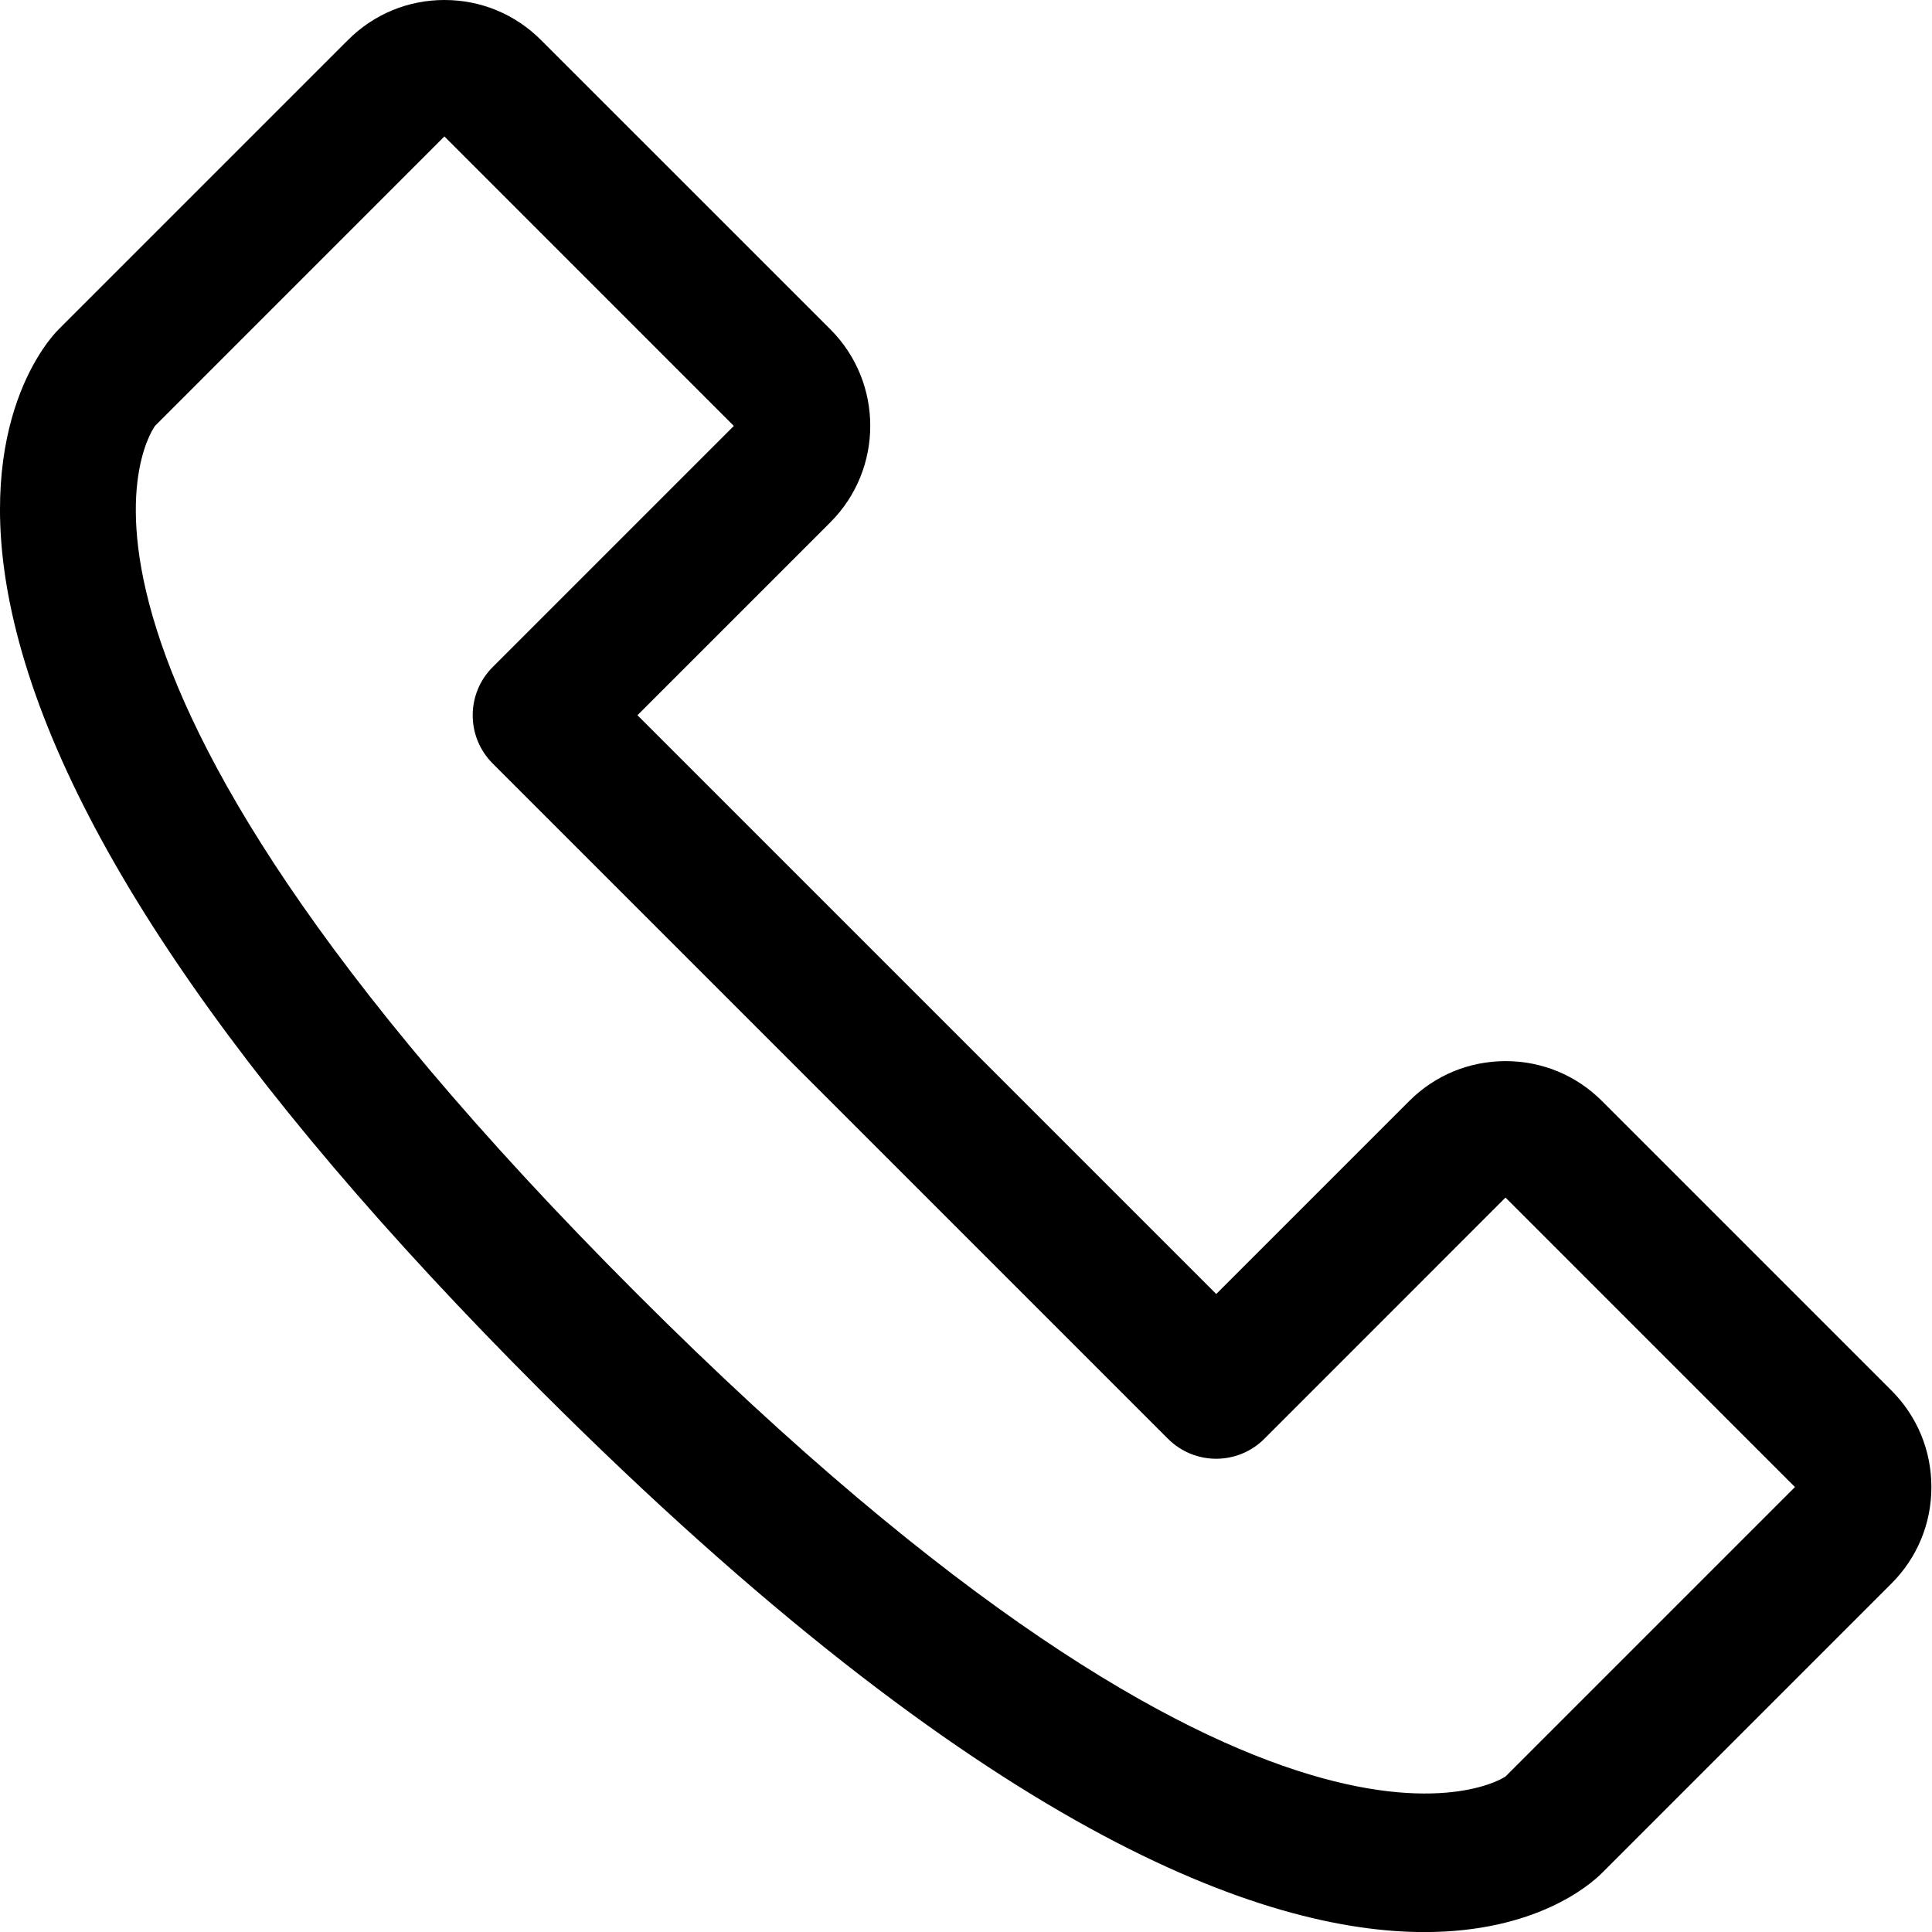
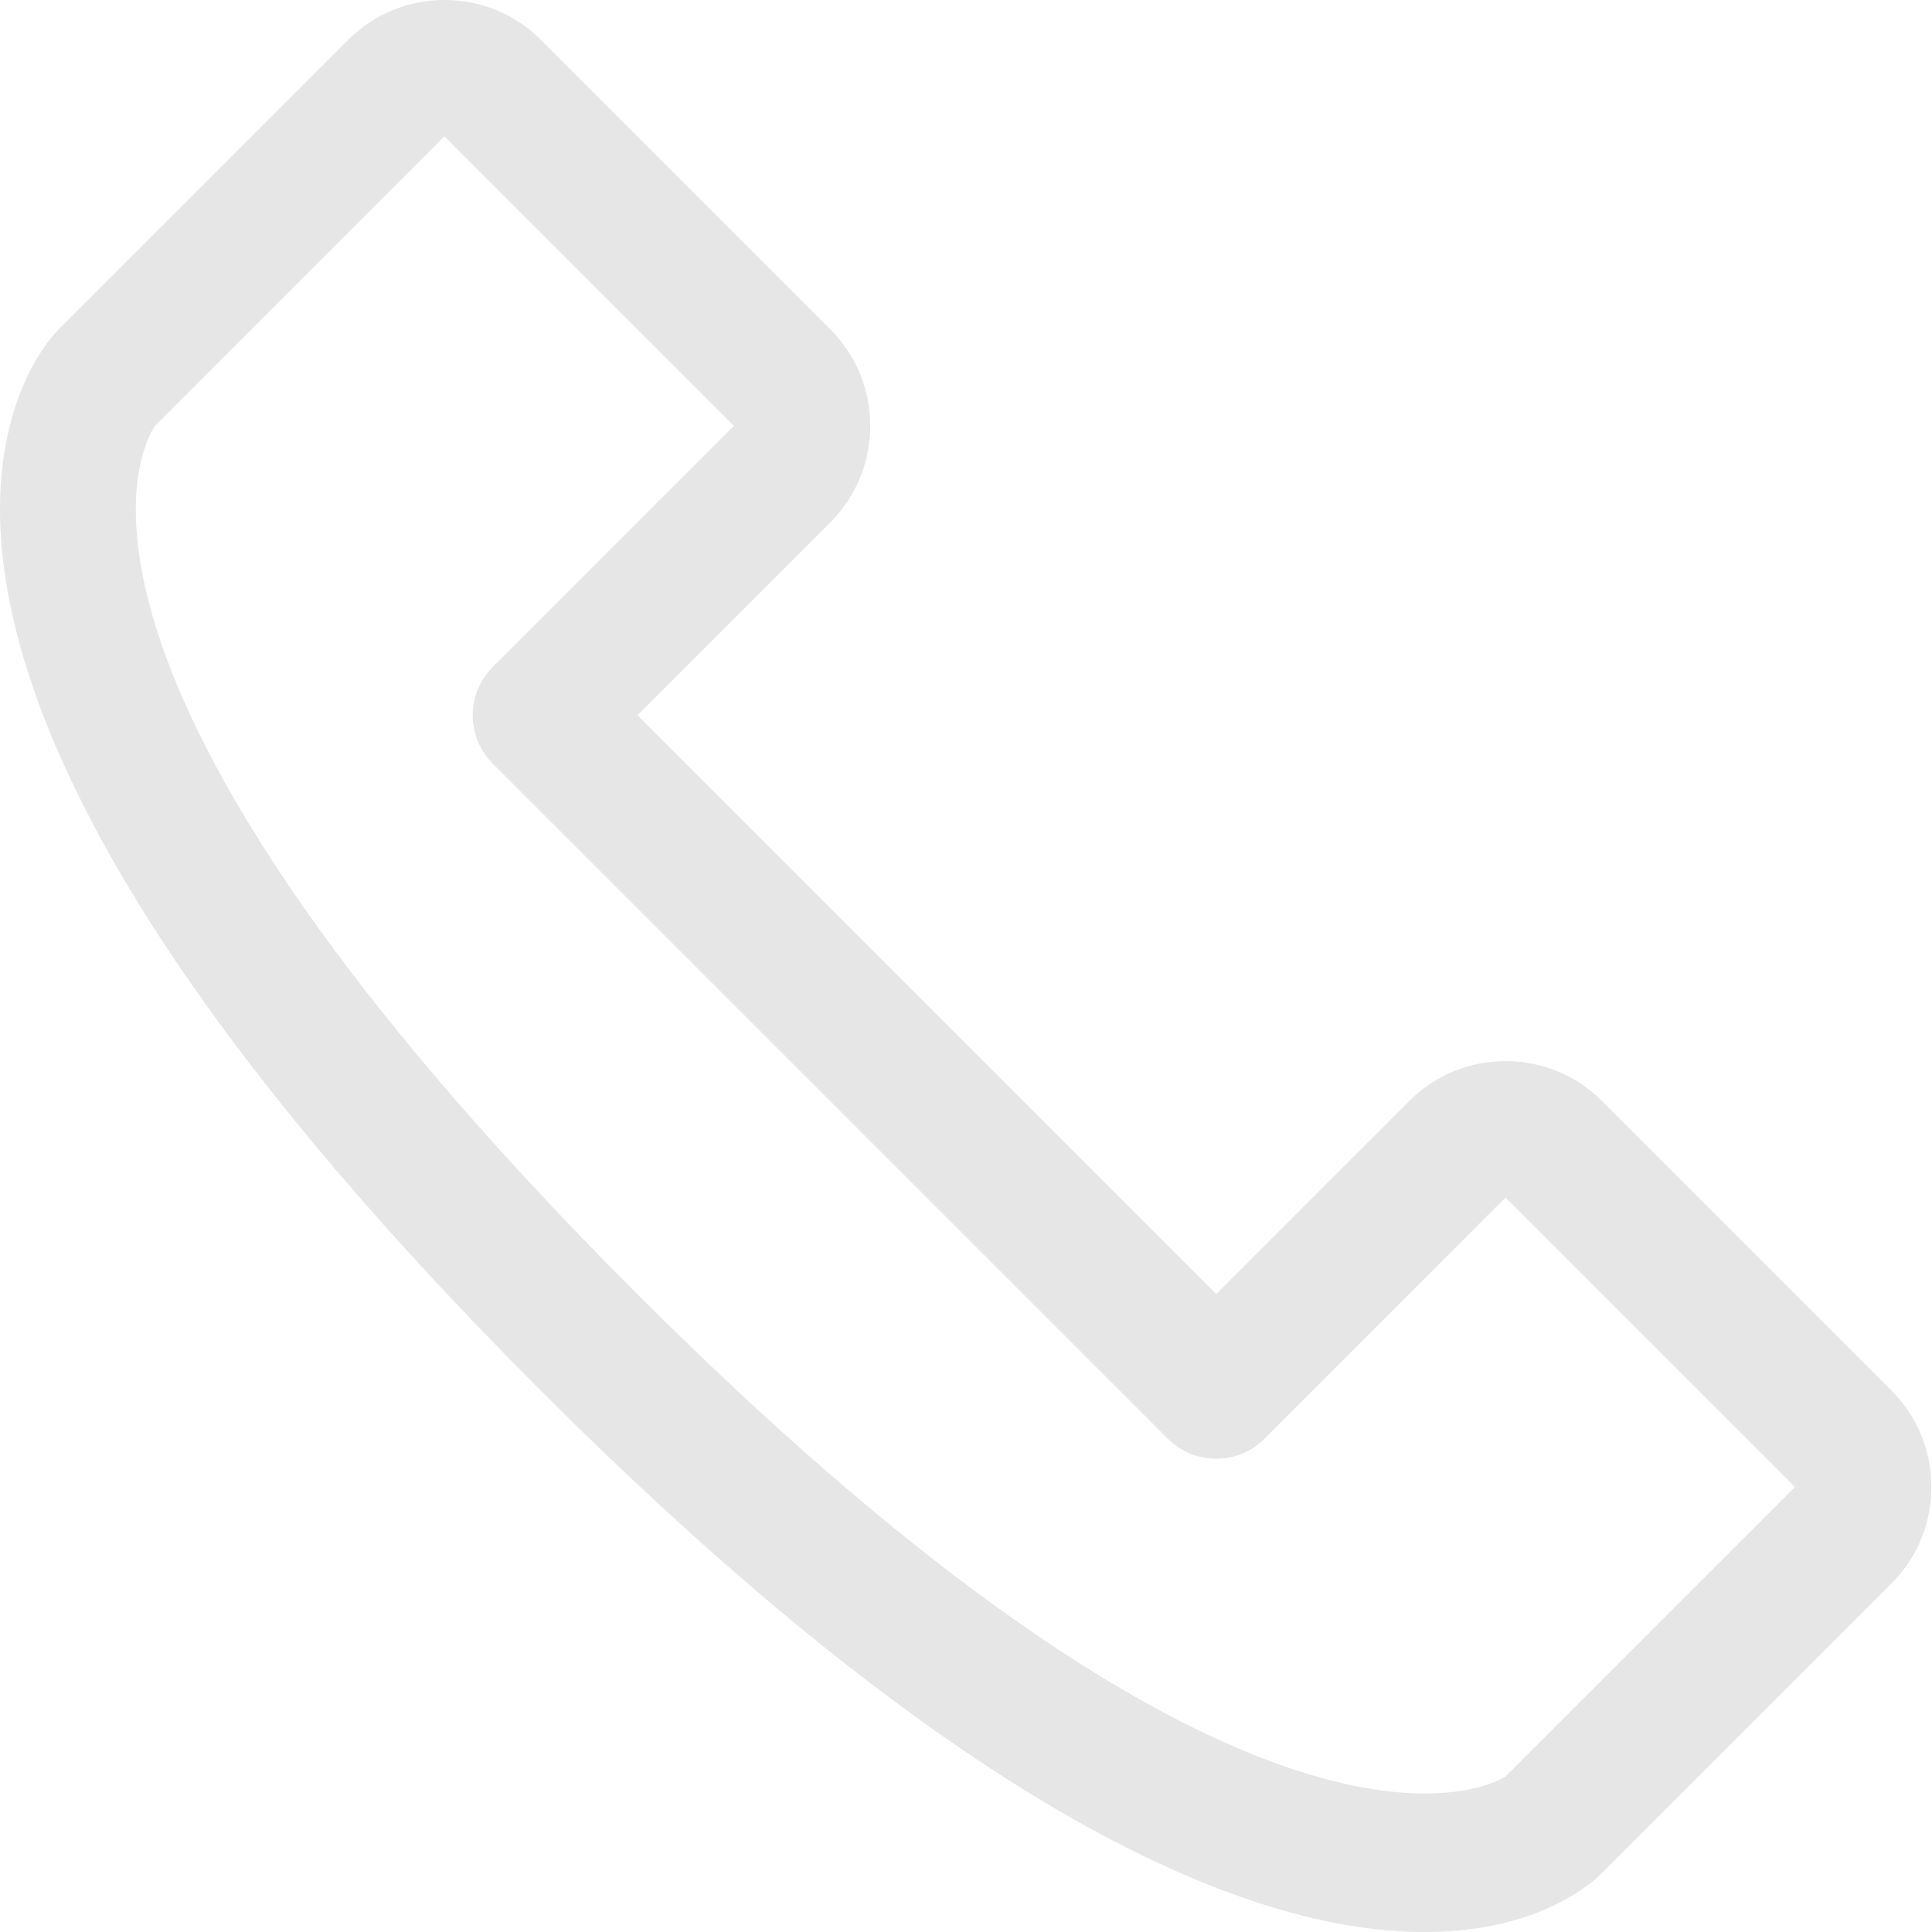
<svg xmlns="http://www.w3.org/2000/svg" version="1.1" id="Phone-14" x="0px" y="0px" viewBox="0 0 28.314 28.323" style="enable-background:new 0 0 28.314 28.323;" xml:space="preserve">
-   <path d="M27.728,20.384l-4.242-4.242c-0.377-0.378-0.879-0.586-1.413-0.586c0,0-0.001,0-0.002,0c-0.534,0-1.036,0.209-1.413,0.586  l-2.828,2.828l-8.485-8.485l2.828-2.828c0.78-0.78,0.78-2.05-0.001-2.83L7.929,0.585C7.552,0.208,7.05,0,6.516,0H6.515  C5.98,0,5.478,0.209,5.101,0.587L0.858,4.83C0.729,4.958-0.389,6.168,0.142,8.827c0.626,3.129,3.246,7.019,7.787,11.56  c6.499,6.499,10.598,7.937,12.953,7.937c1.63,0,2.426-0.689,2.604-0.867l4.242-4.242c0.378-0.378,0.587-0.881,0.586-1.416  C28.314,21.265,28.106,20.762,27.728,20.384z M22.072,26.042c-0.028,0.028-3.409,2.249-12.729-7.07  C-0.178,9.452,2.276,6.243,2.272,6.244L6.515,2l4.243,4.244L7.223,9.779c-0.391,0.391-0.391,1.023,0,1.414l9.899,9.899  c0.391,0.391,1.023,0.391,1.414,0l3.535-3.536l4.243,4.244L22.072,26.042z" />
+   <path fill="#e6e6e6" d="M27.728,20.384l-4.242-4.242c-0.377-0.378-0.879-0.586-1.413-0.586c0,0-0.001,0-0.002,0c-0.534,0-1.036,0.209-1.413,0.586  l-2.828,2.828l-8.485-8.485l2.828-2.828c0.78-0.78,0.78-2.05-0.001-2.83L7.929,0.585C7.552,0.208,7.05,0,6.516,0H6.515  C5.98,0,5.478,0.209,5.101,0.587L0.858,4.83C0.729,4.958-0.389,6.168,0.142,8.827c0.626,3.129,3.246,7.019,7.787,11.56  c6.499,6.499,10.598,7.937,12.953,7.937c1.63,0,2.426-0.689,2.604-0.867l4.242-4.242c0.378-0.378,0.587-0.881,0.586-1.416  C28.314,21.265,28.106,20.762,27.728,20.384z M22.072,26.042c-0.028,0.028-3.409,2.249-12.729-7.07  C-0.178,9.452,2.276,6.243,2.272,6.244L6.515,2l4.243,4.244L7.223,9.779c-0.391,0.391-0.391,1.023,0,1.414l9.899,9.899  c0.391,0.391,1.023,0.391,1.414,0l3.535-3.536l4.243,4.244L22.072,26.042z" />
</svg>
